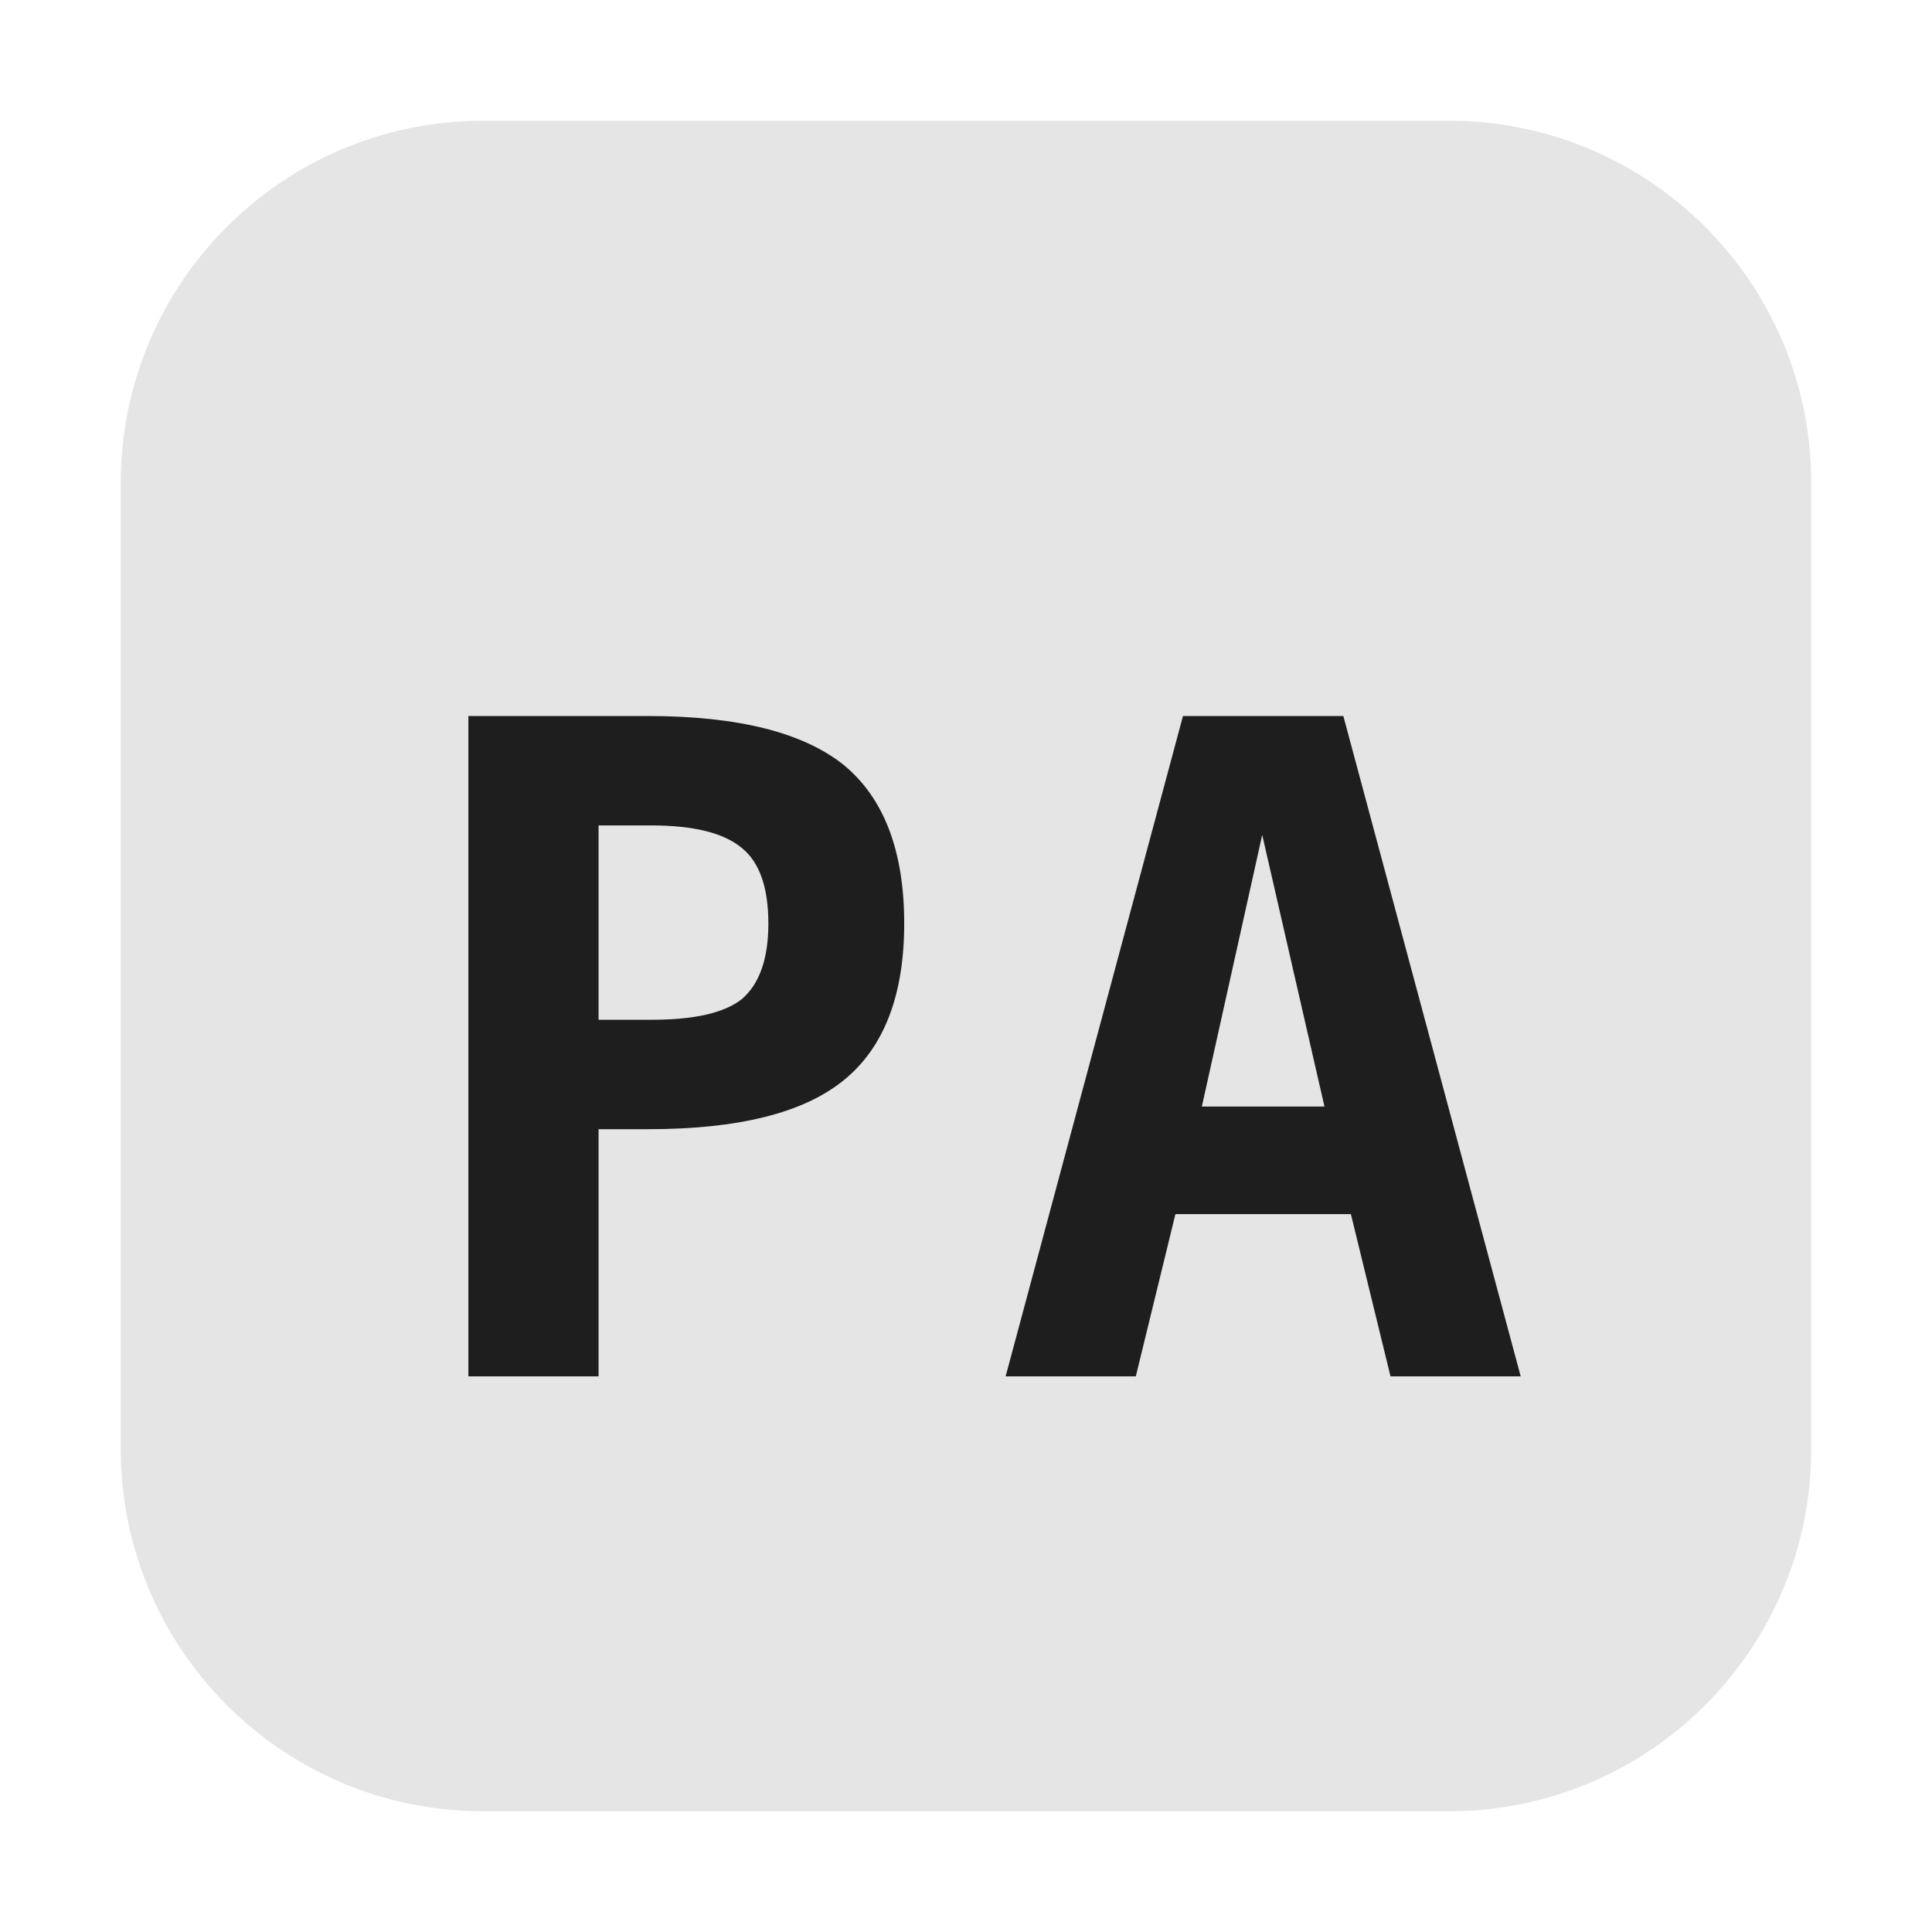
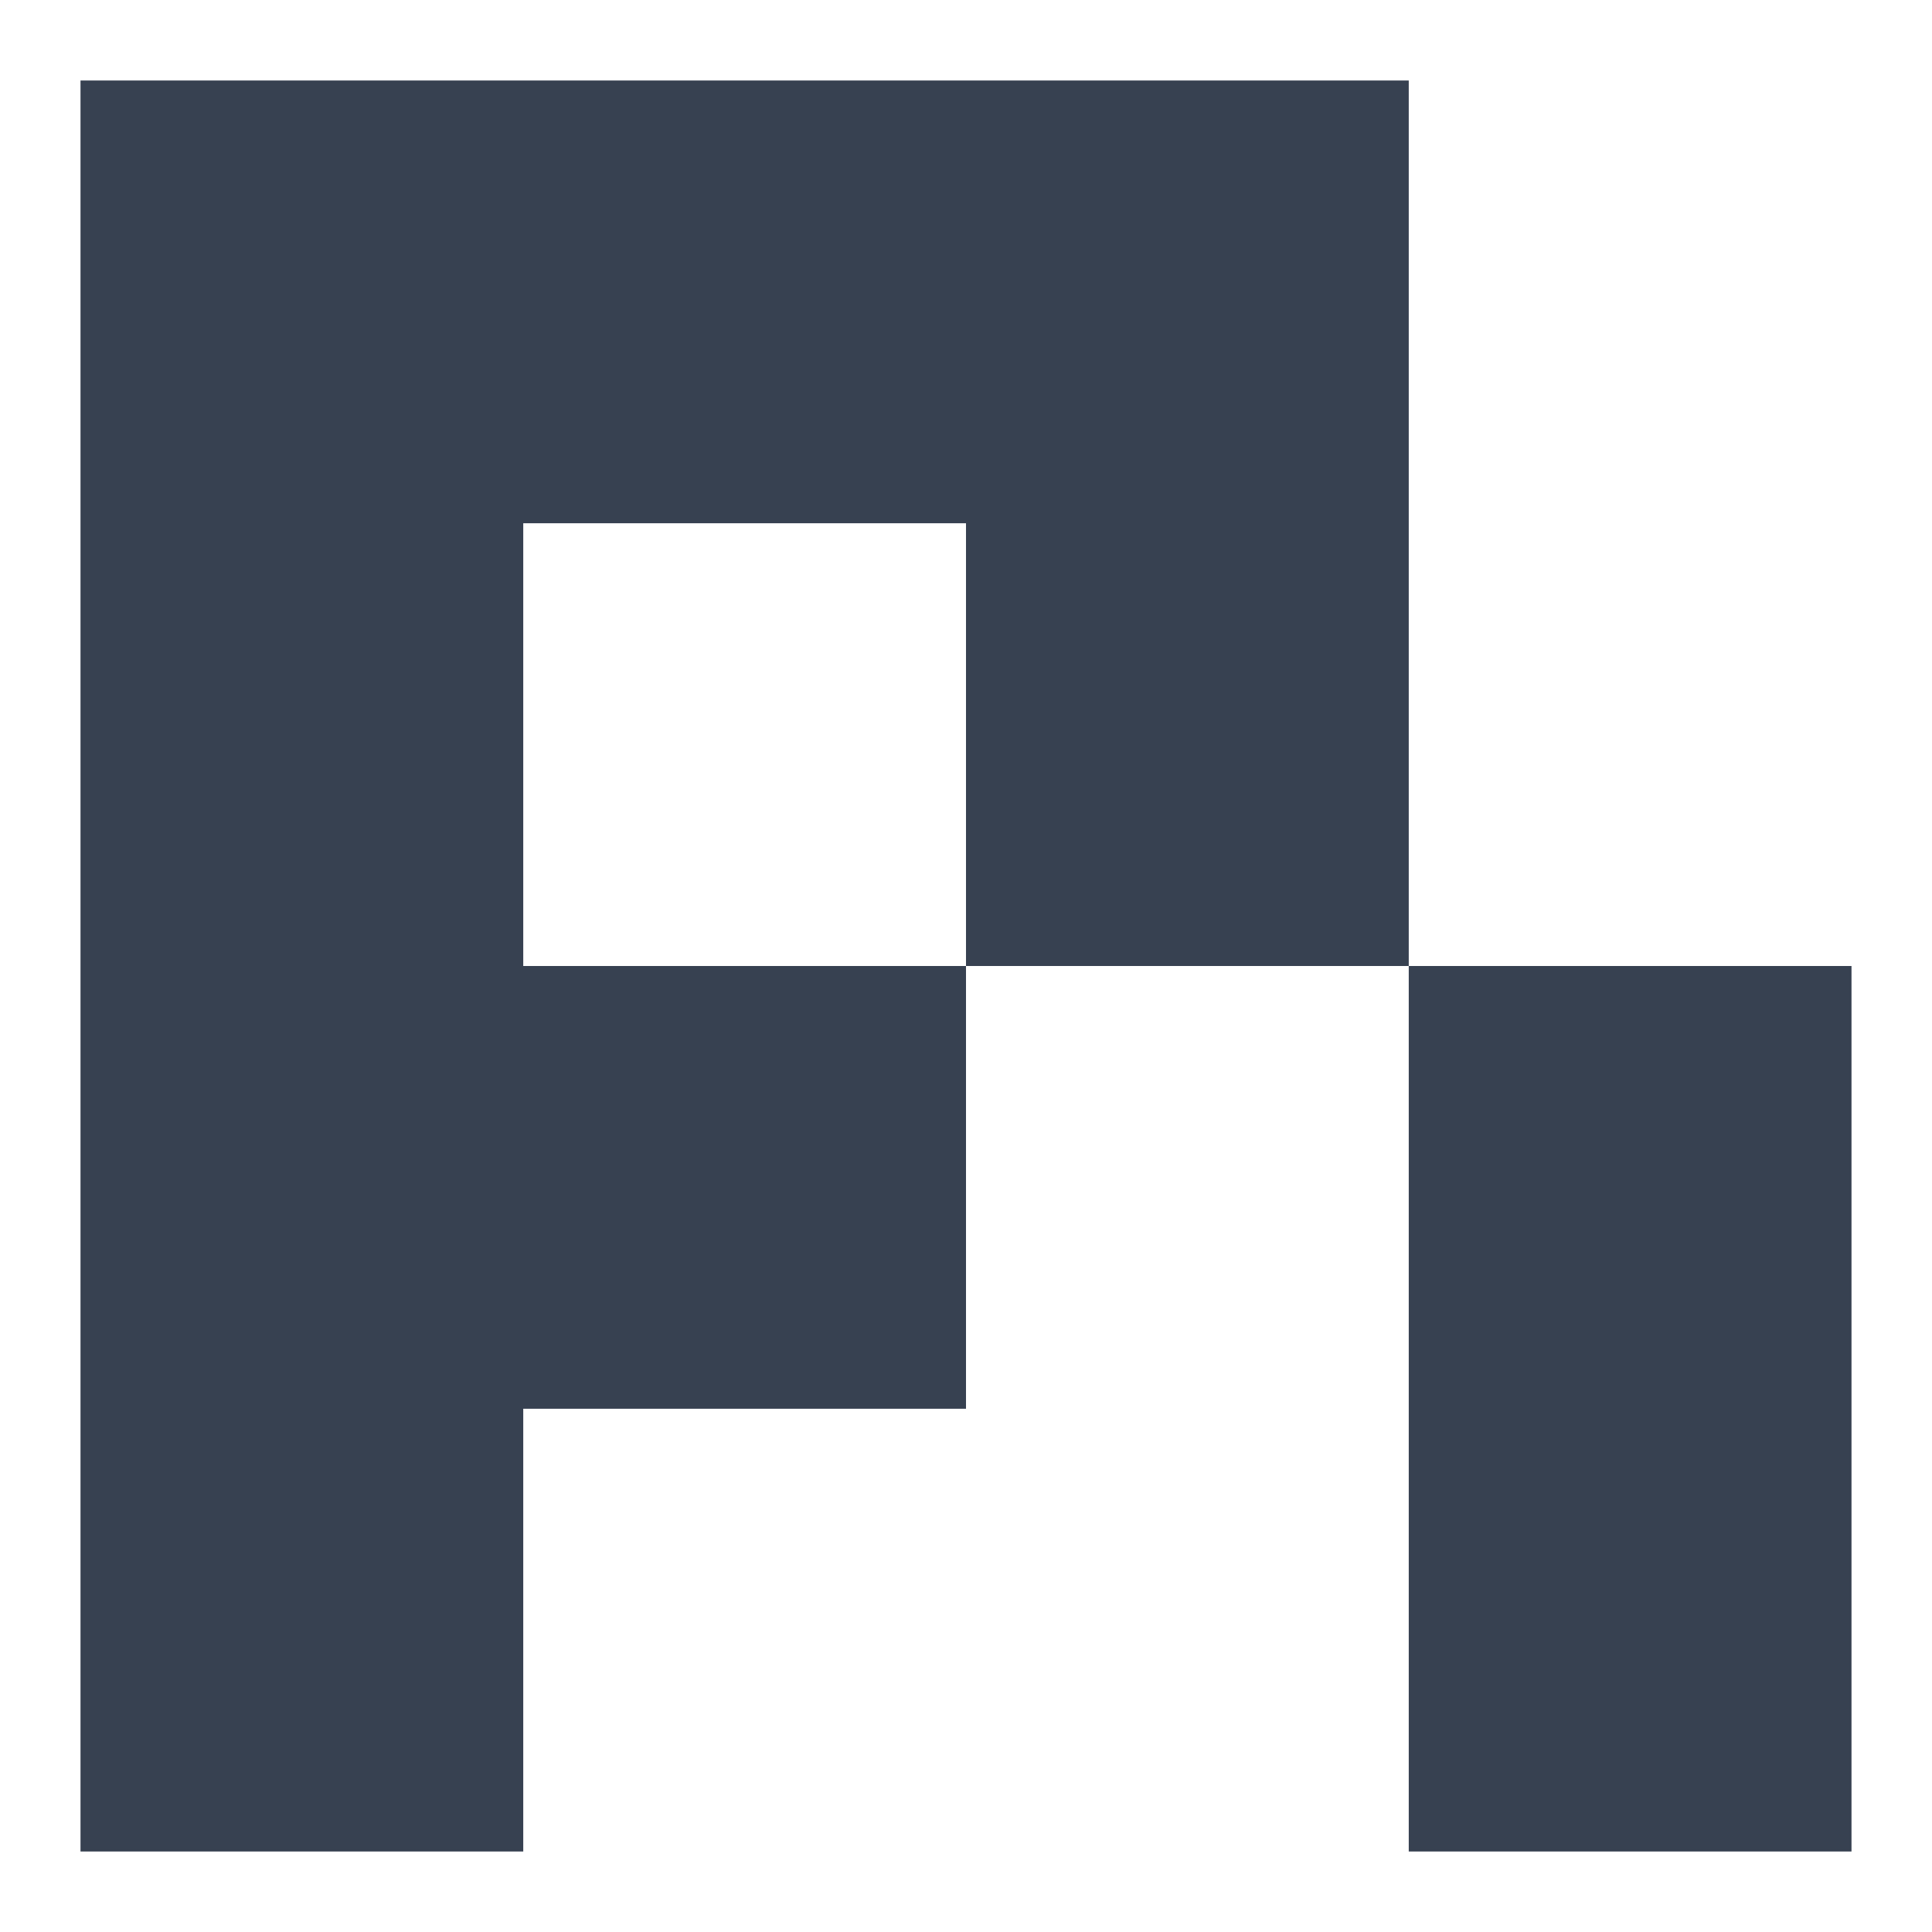
- <svg xmlns="http://www.w3.org/2000/svg" width="16" height="16" viewBox="0 0 16 16">
-   <rect x="1" y="1" width="14" height="14" rx="3" fill="#1e1e1e" opacity="0.12" />
-   <text x="8" y="11.4" font-family="monospace" font-size="7.5" font-weight="bold" fill="#1e1e1e" text-anchor="middle" letter-spacing="0.4">PA</text>
+ <svg xmlns="http://www.w3.org/2000/svg" fill="#374151" viewBox="0 0 24 24" width="16" height="16">
+   <path clip-rule="evenodd" d="M1 1h16.5v11H12v5.5H6.5V23H1V1zm5.5 5.5V12H12V6.5H6.5z" />
+   <path d="M17.5 12H23v11h-5.5V12z" />
</svg>
